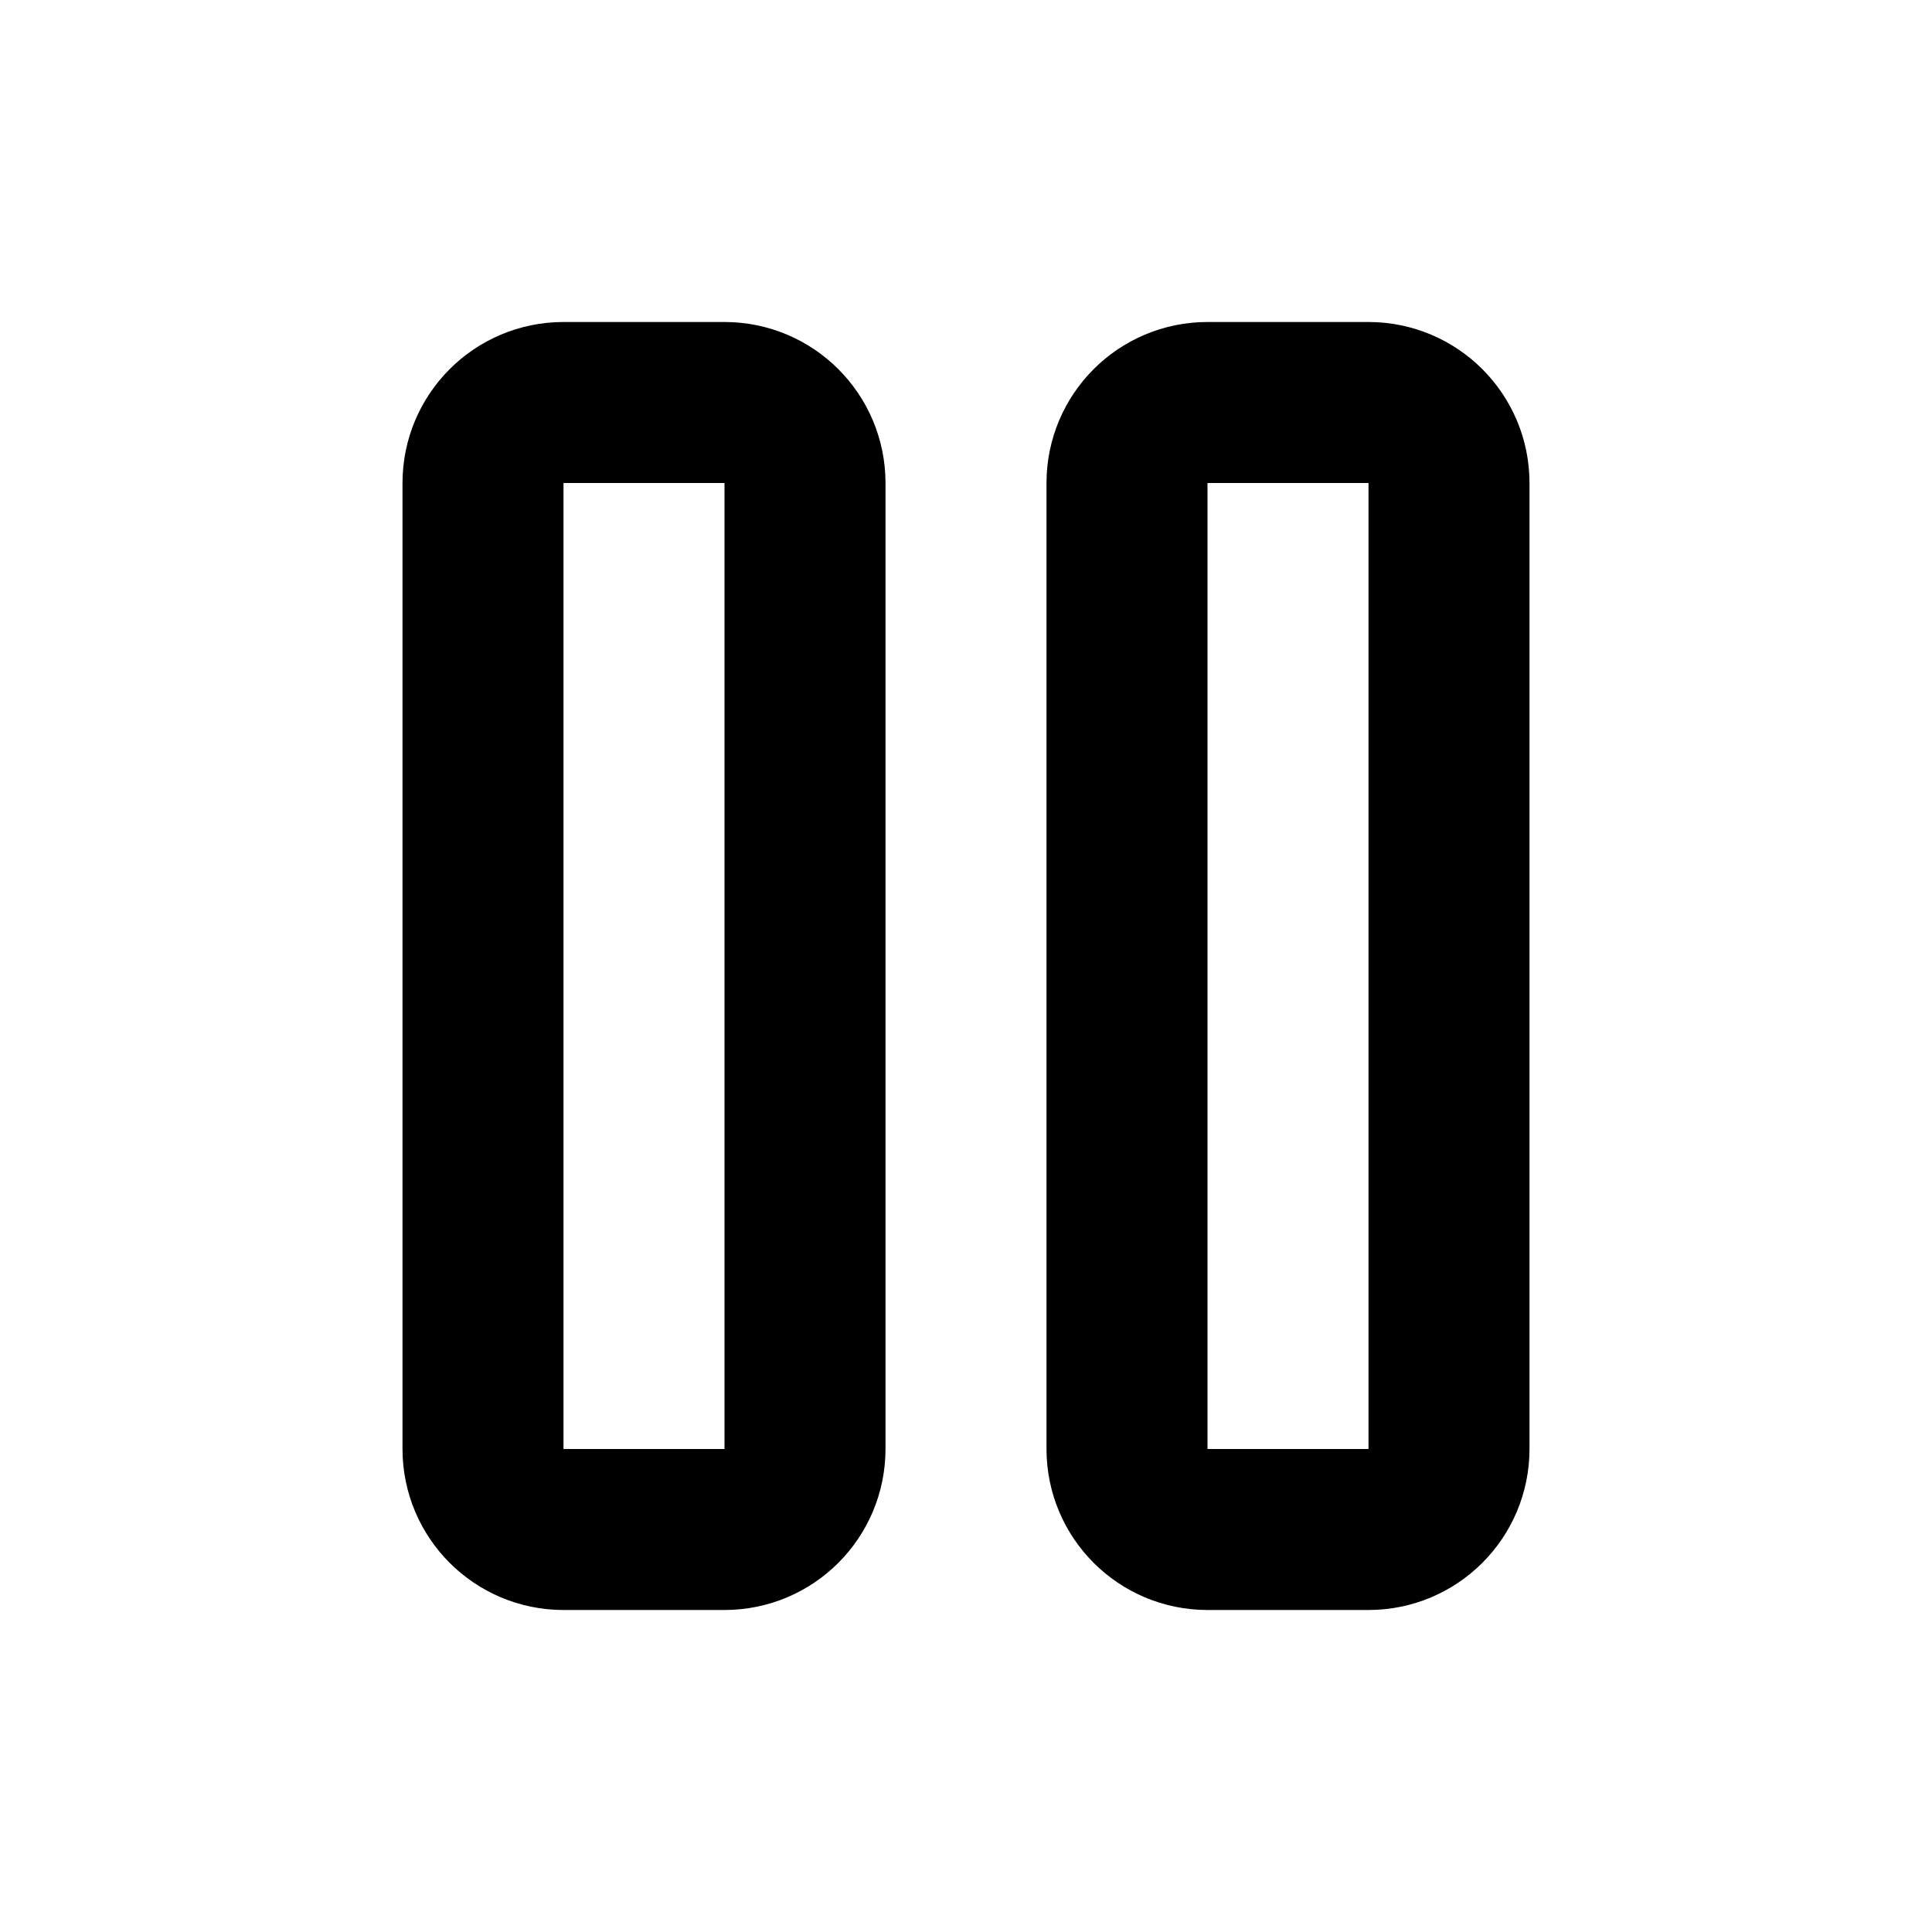
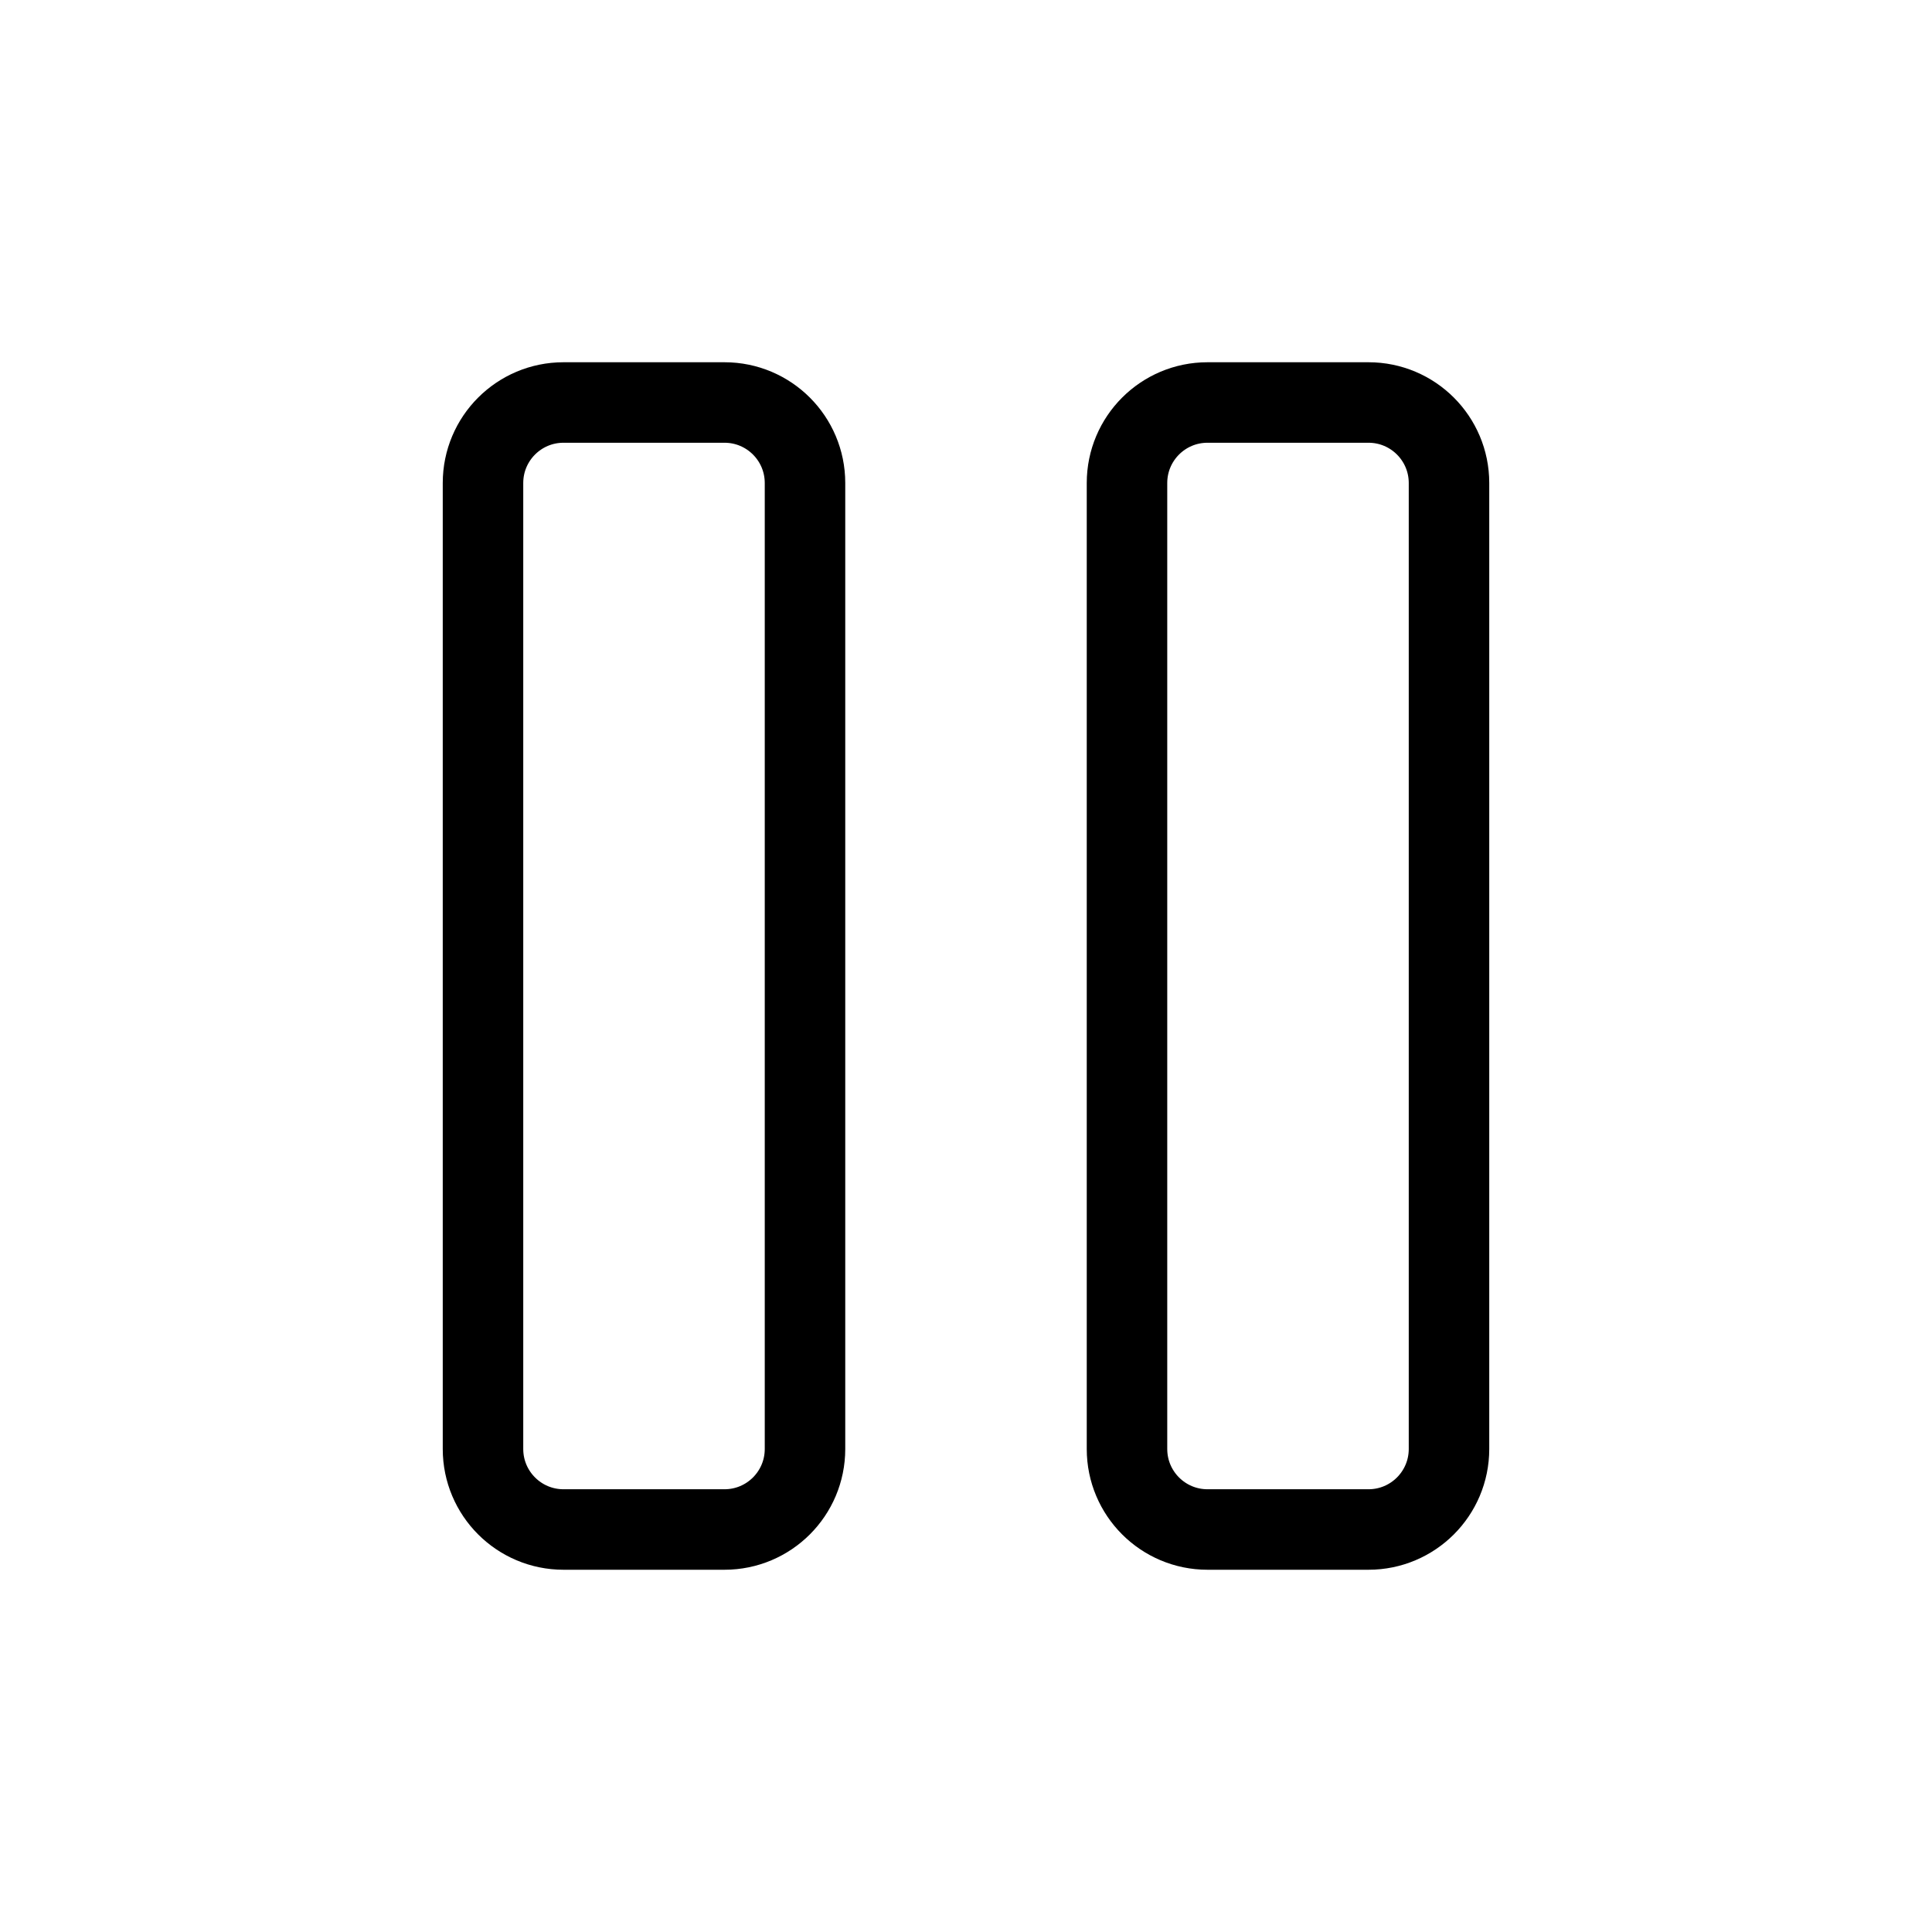
- <svg xmlns="http://www.w3.org/2000/svg" width="24" height="24" viewBox="0 0 24 24" fill="none" stroke="currentColor" stroke-width="2" stroke-linecap="round" stroke-linejoin="round" class="icon icon-tabler icons-tabler-outline icon-tabler-player-pause">
+ <svg xmlns="http://www.w3.org/2000/svg" width="24" height="24" viewBox="0 0 24 24" fill="none" stroke="currentColor" stroke-width="1" stroke-linecap="round" stroke-linejoin="round" class="icon icon-tabler icons-tabler-outline icon-tabler-player-pause">
  <path stroke="none" d="M0 0h24v24H0z" fill="none" />
  <path d="M6 5m0 1a1 1 0 0 1 1 -1h2a1 1 0 0 1 1 1v12a1 1 0 0 1 -1 1h-2a1 1 0 0 1 -1 -1z" />
  <path d="M14 5m0 1a1 1 0 0 1 1 -1h2a1 1 0 0 1 1 1v12a1 1 0 0 1 -1 1h-2a1 1 0 0 1 -1 -1z" />
</svg>
